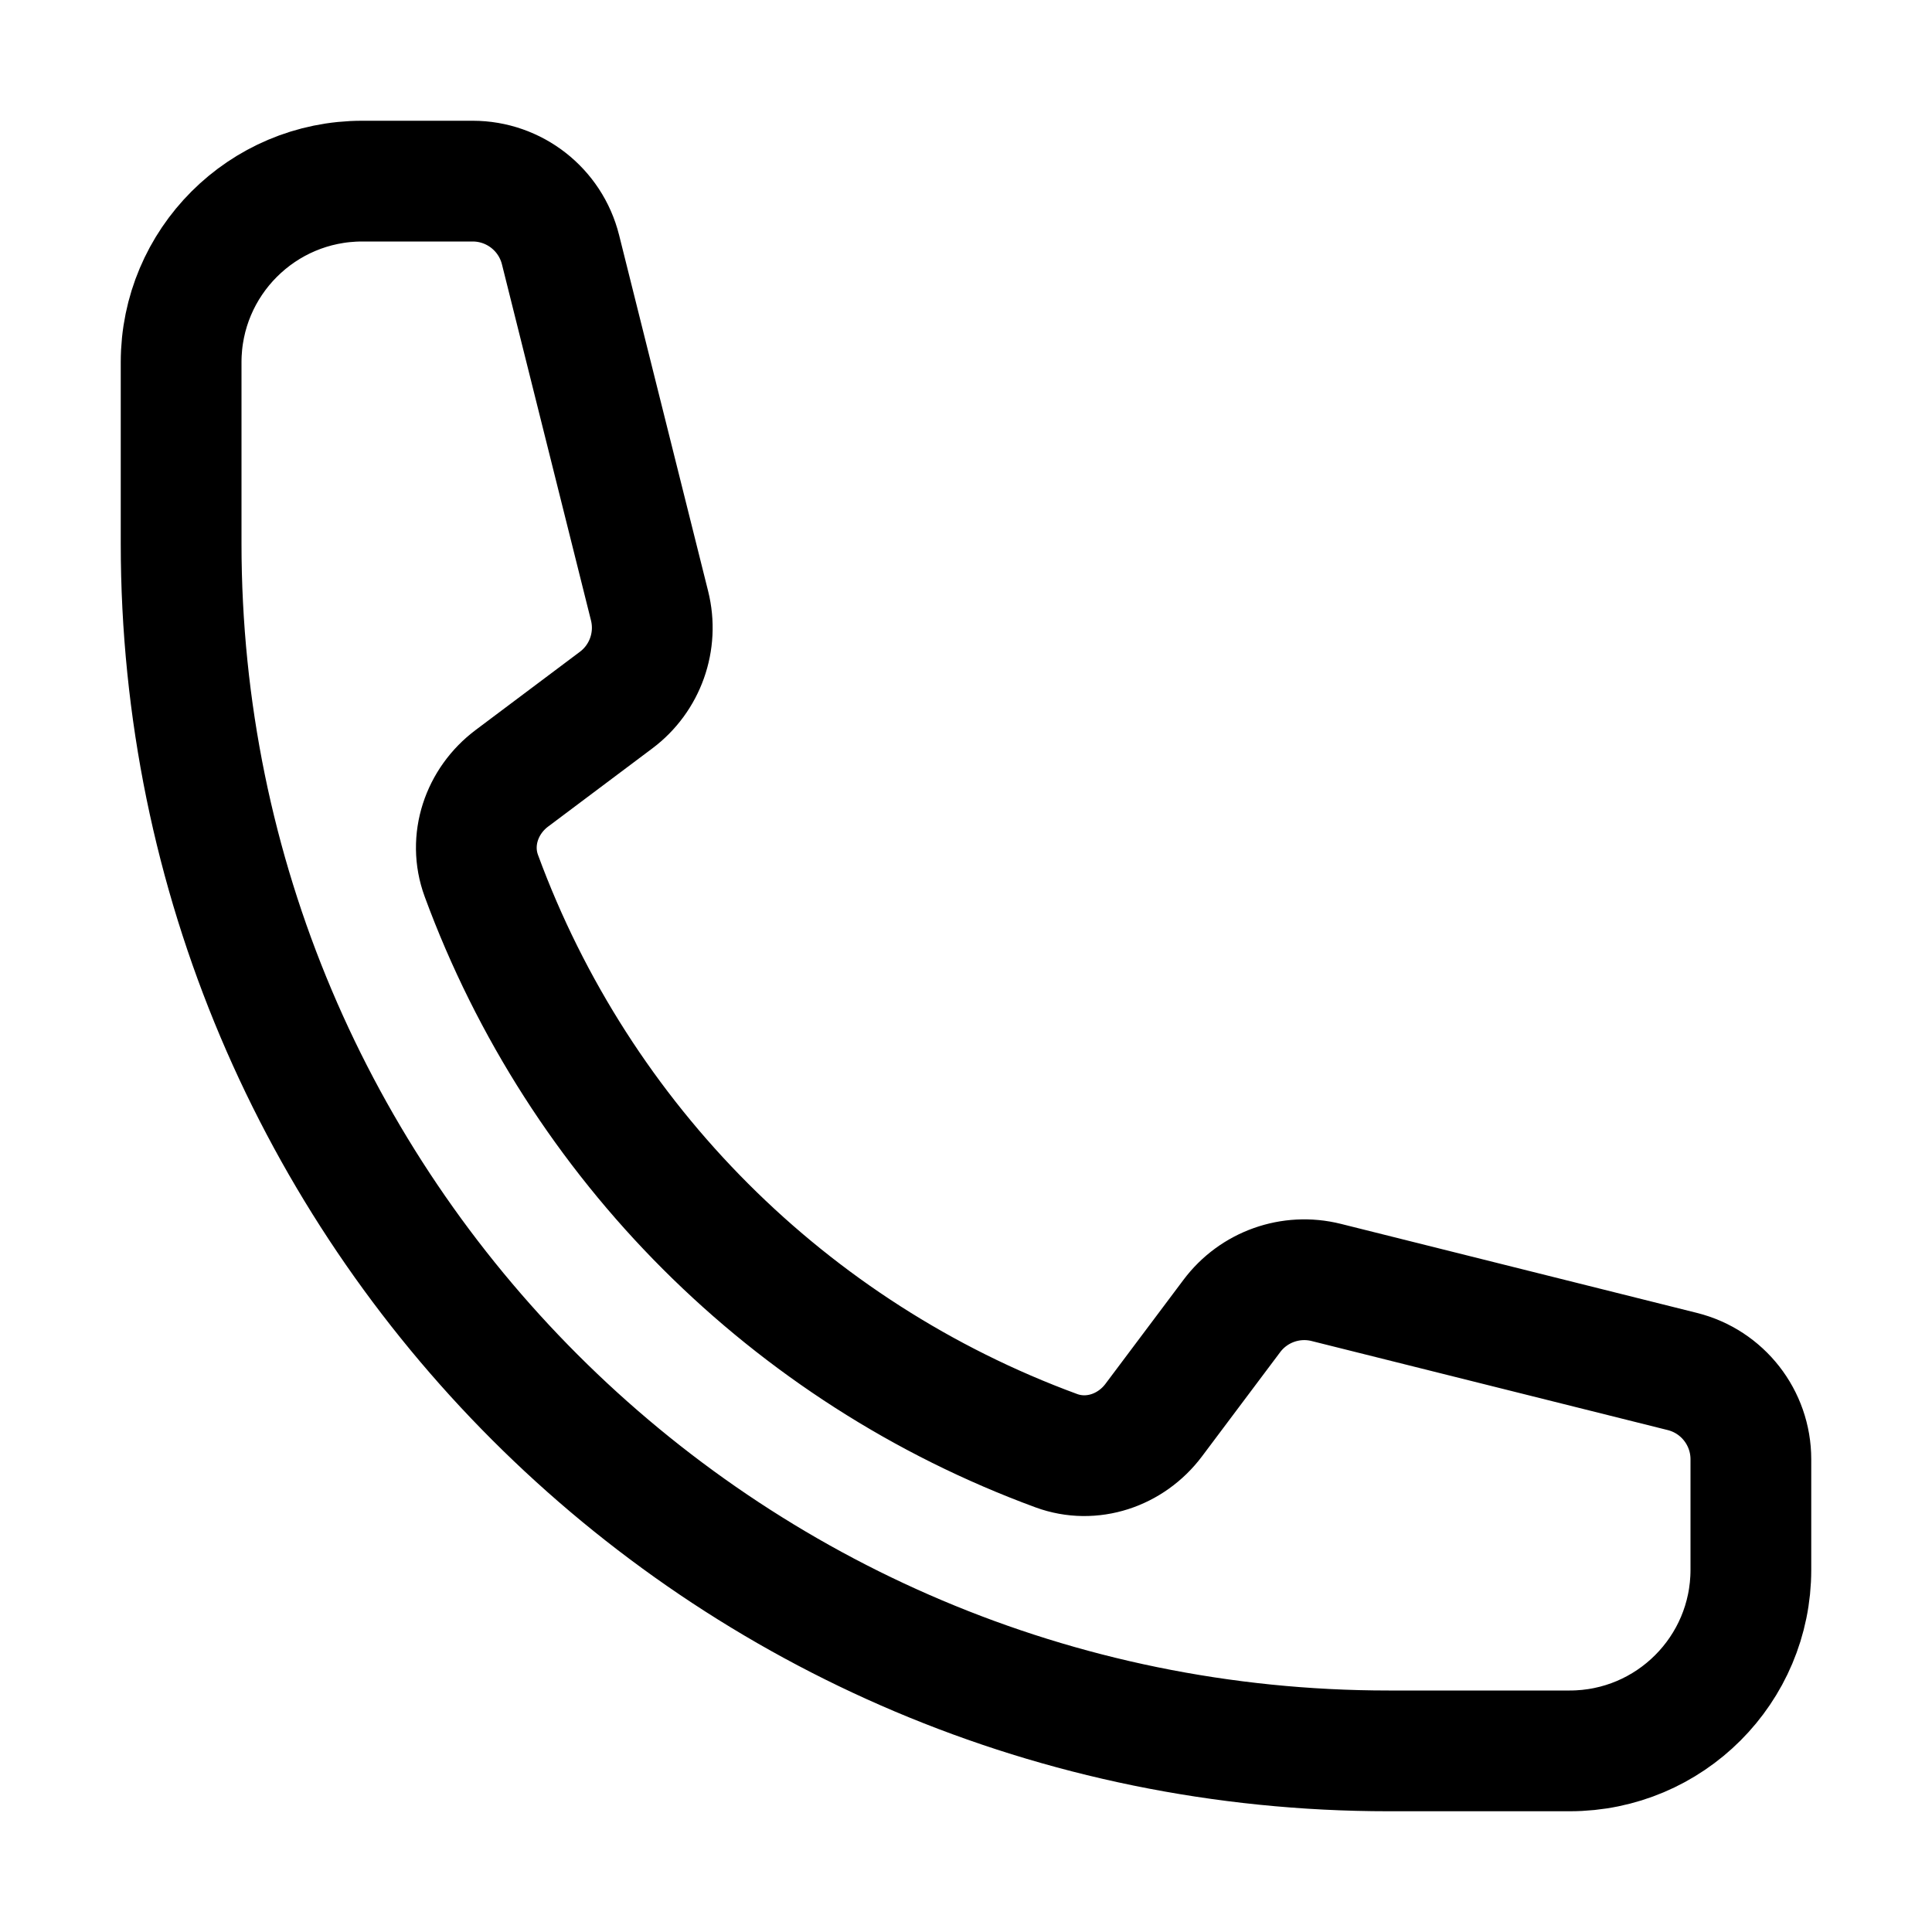
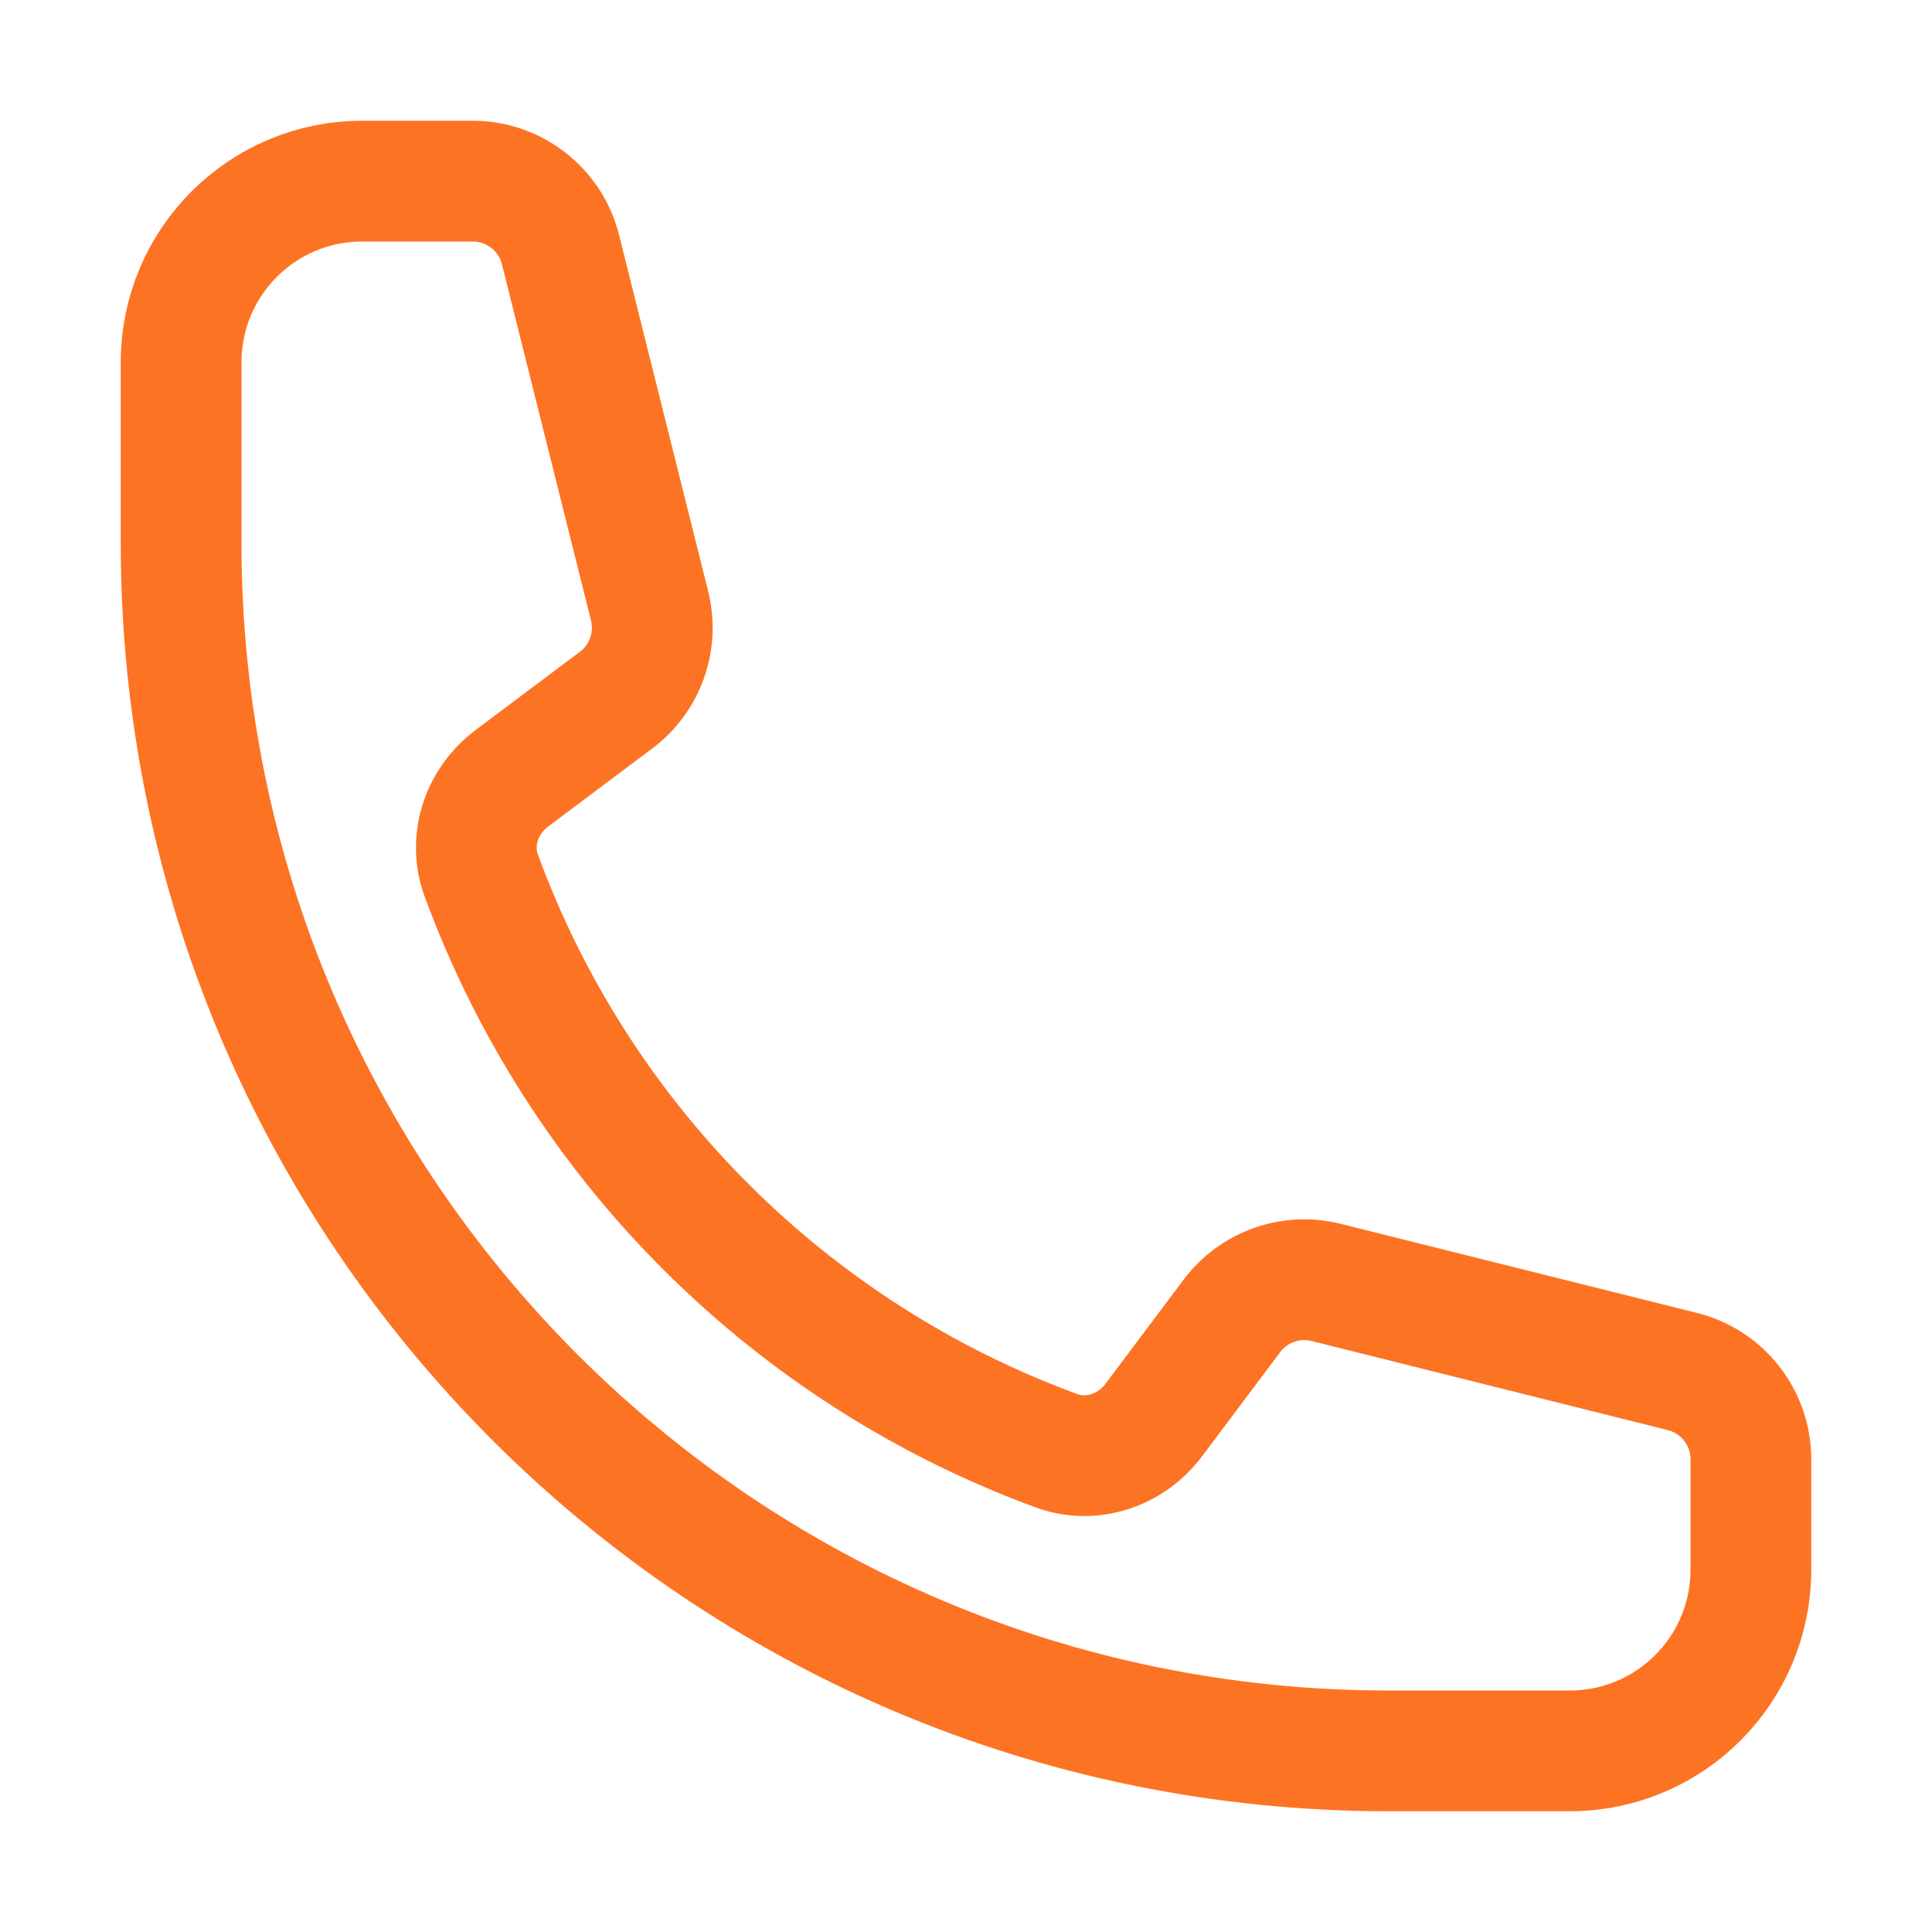
- <svg xmlns="http://www.w3.org/2000/svg" fill="none" viewBox="0 0 24 24" stroke-width="1.5" stroke="currentColor" class="w-6 h-6">
+ <svg xmlns="http://www.w3.org/2000/svg" fill="none" viewBox="0 0 24 24" stroke-width="1.5" stroke="#fd7324" class="w-6 h-6">
  <path stroke-linecap="round" stroke-linejoin="round" d="M2.25 6.75c0 8.284 6.716 15 15 15h2.25a2.25 2.25 0 002.25-2.25v-1.372c0-.516-.351-.966-.852-1.091l-4.423-1.106c-.44-.11-.902.055-1.173.417l-.97 1.293c-.282.376-.769.542-1.21.38a12.035 12.035 0 01-7.143-7.143c-.162-.441.004-.928.38-1.21l1.293-.97c.363-.271.527-.734.417-1.173L6.963 3.102a1.125 1.125 0 00-1.091-.852H4.5A2.25 2.25 0 002.25 4.5v2.25z" />
</svg>
